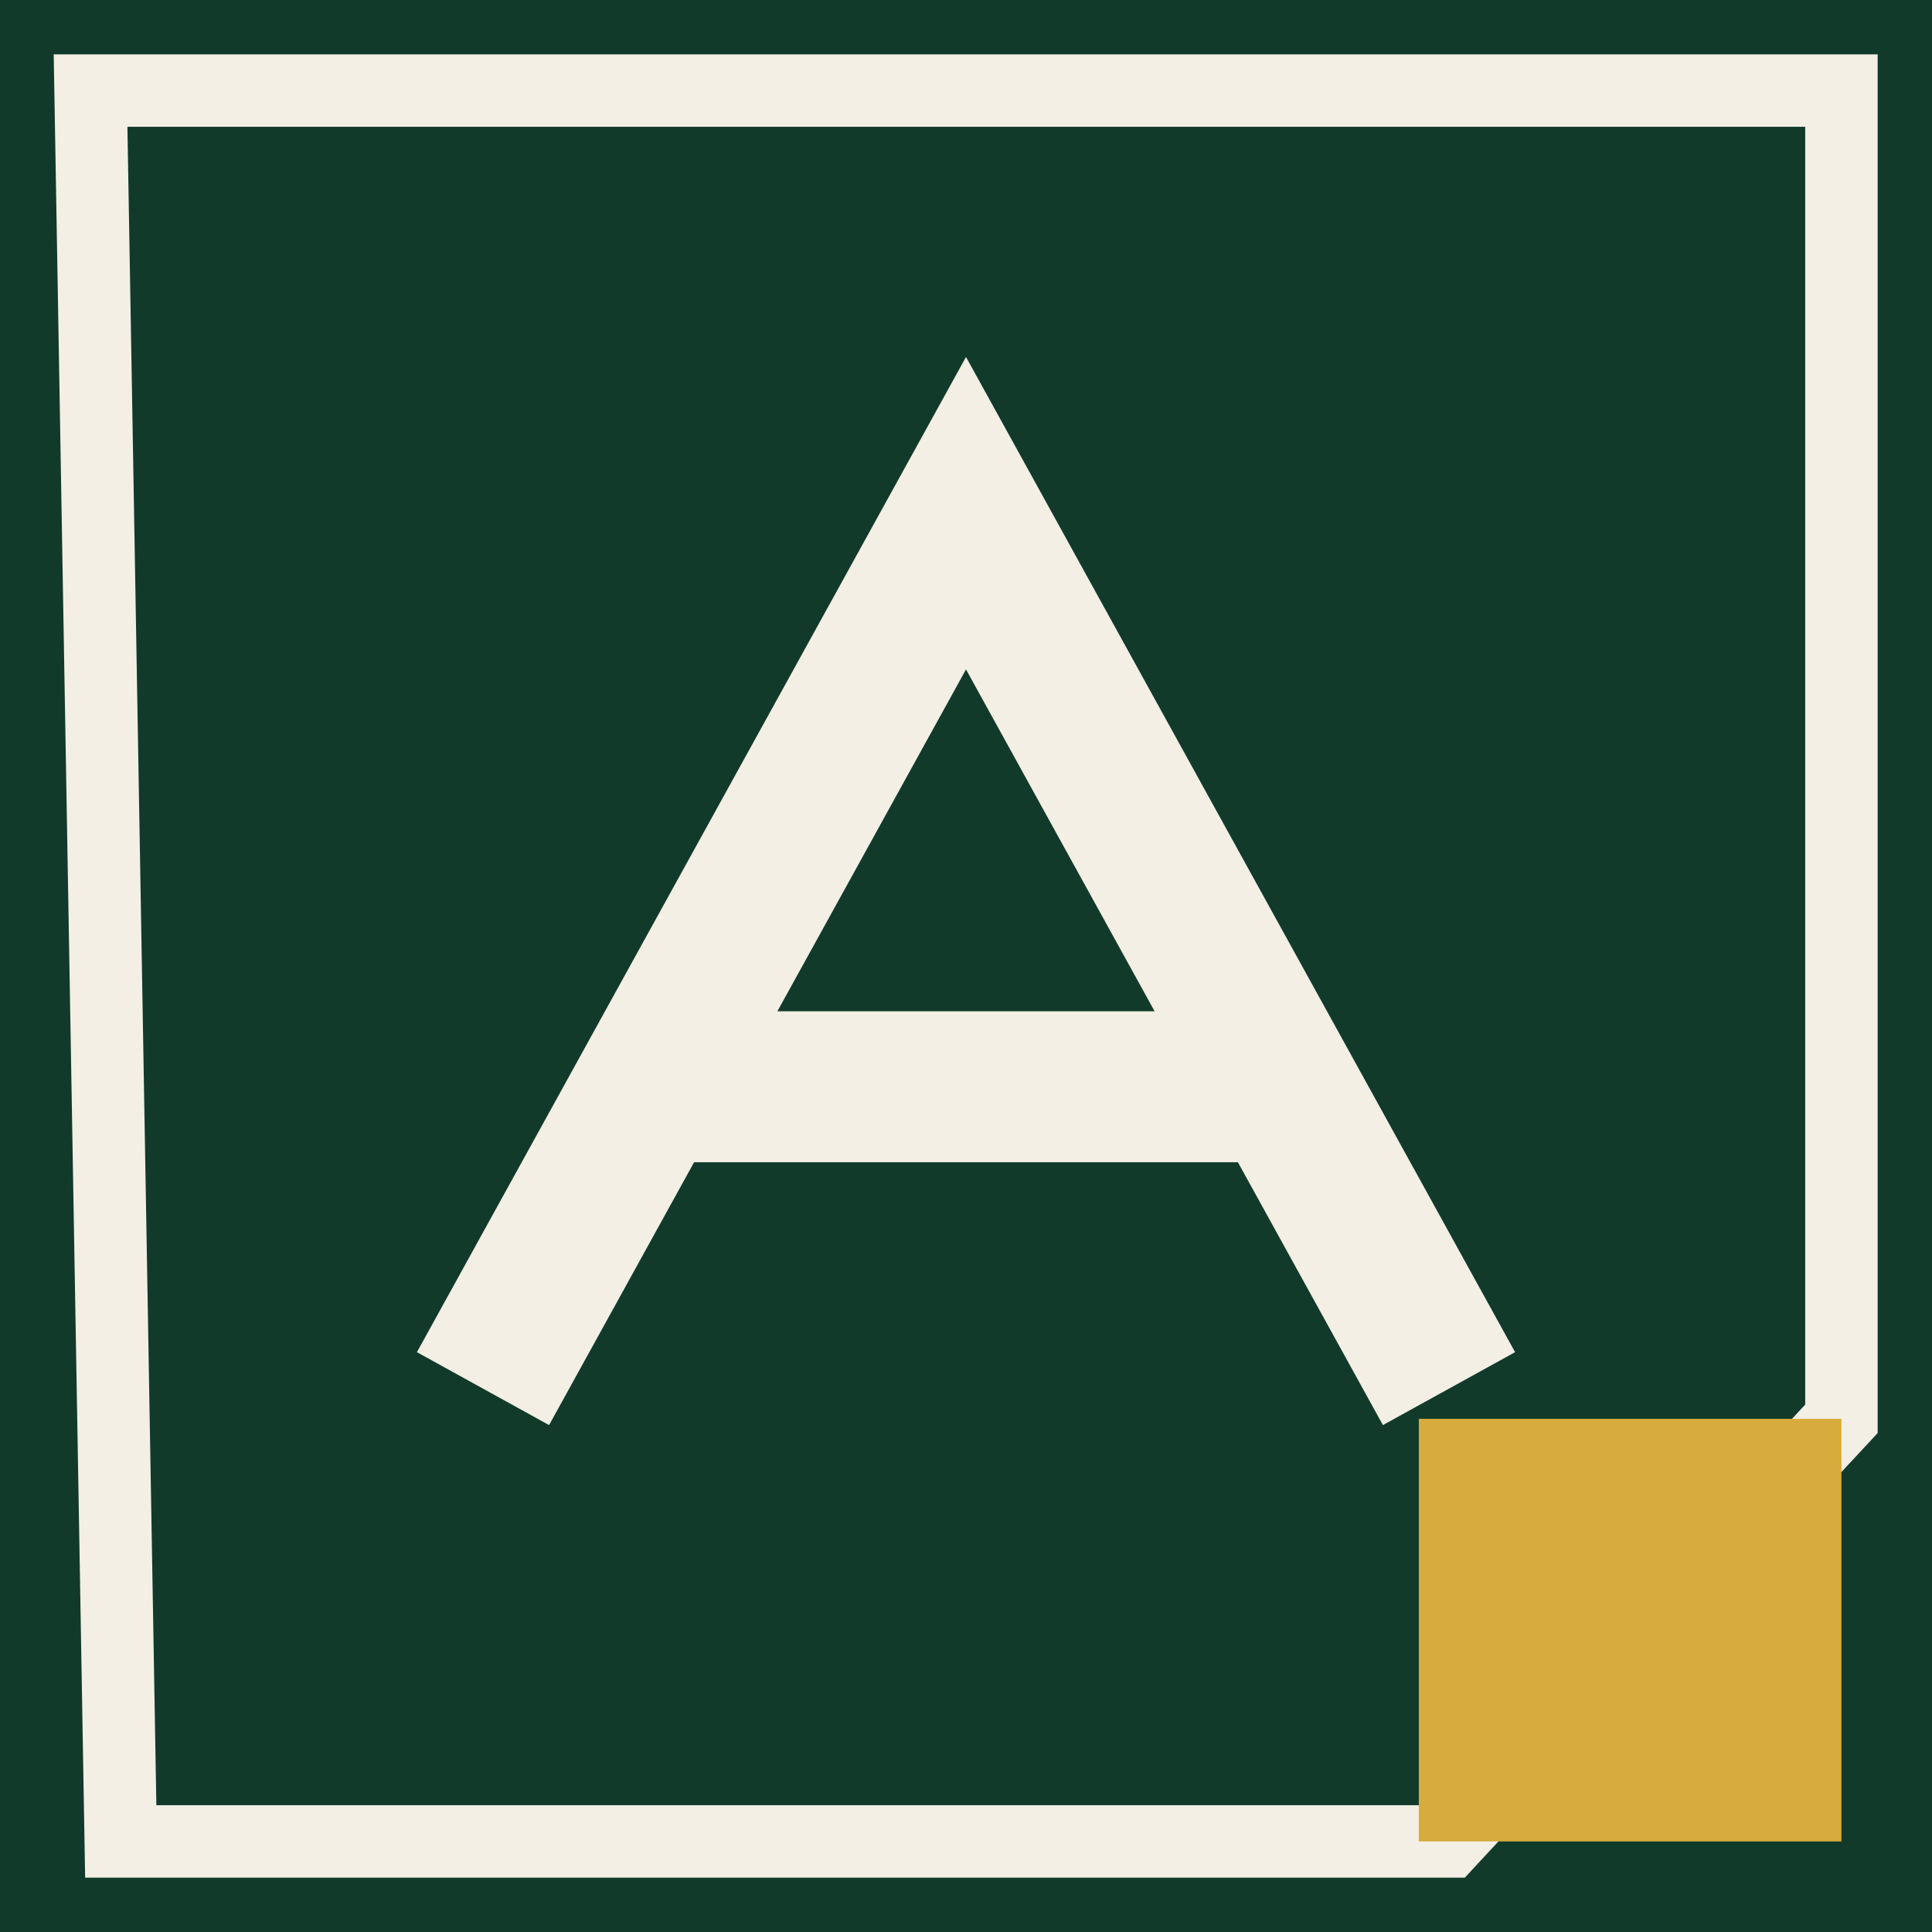
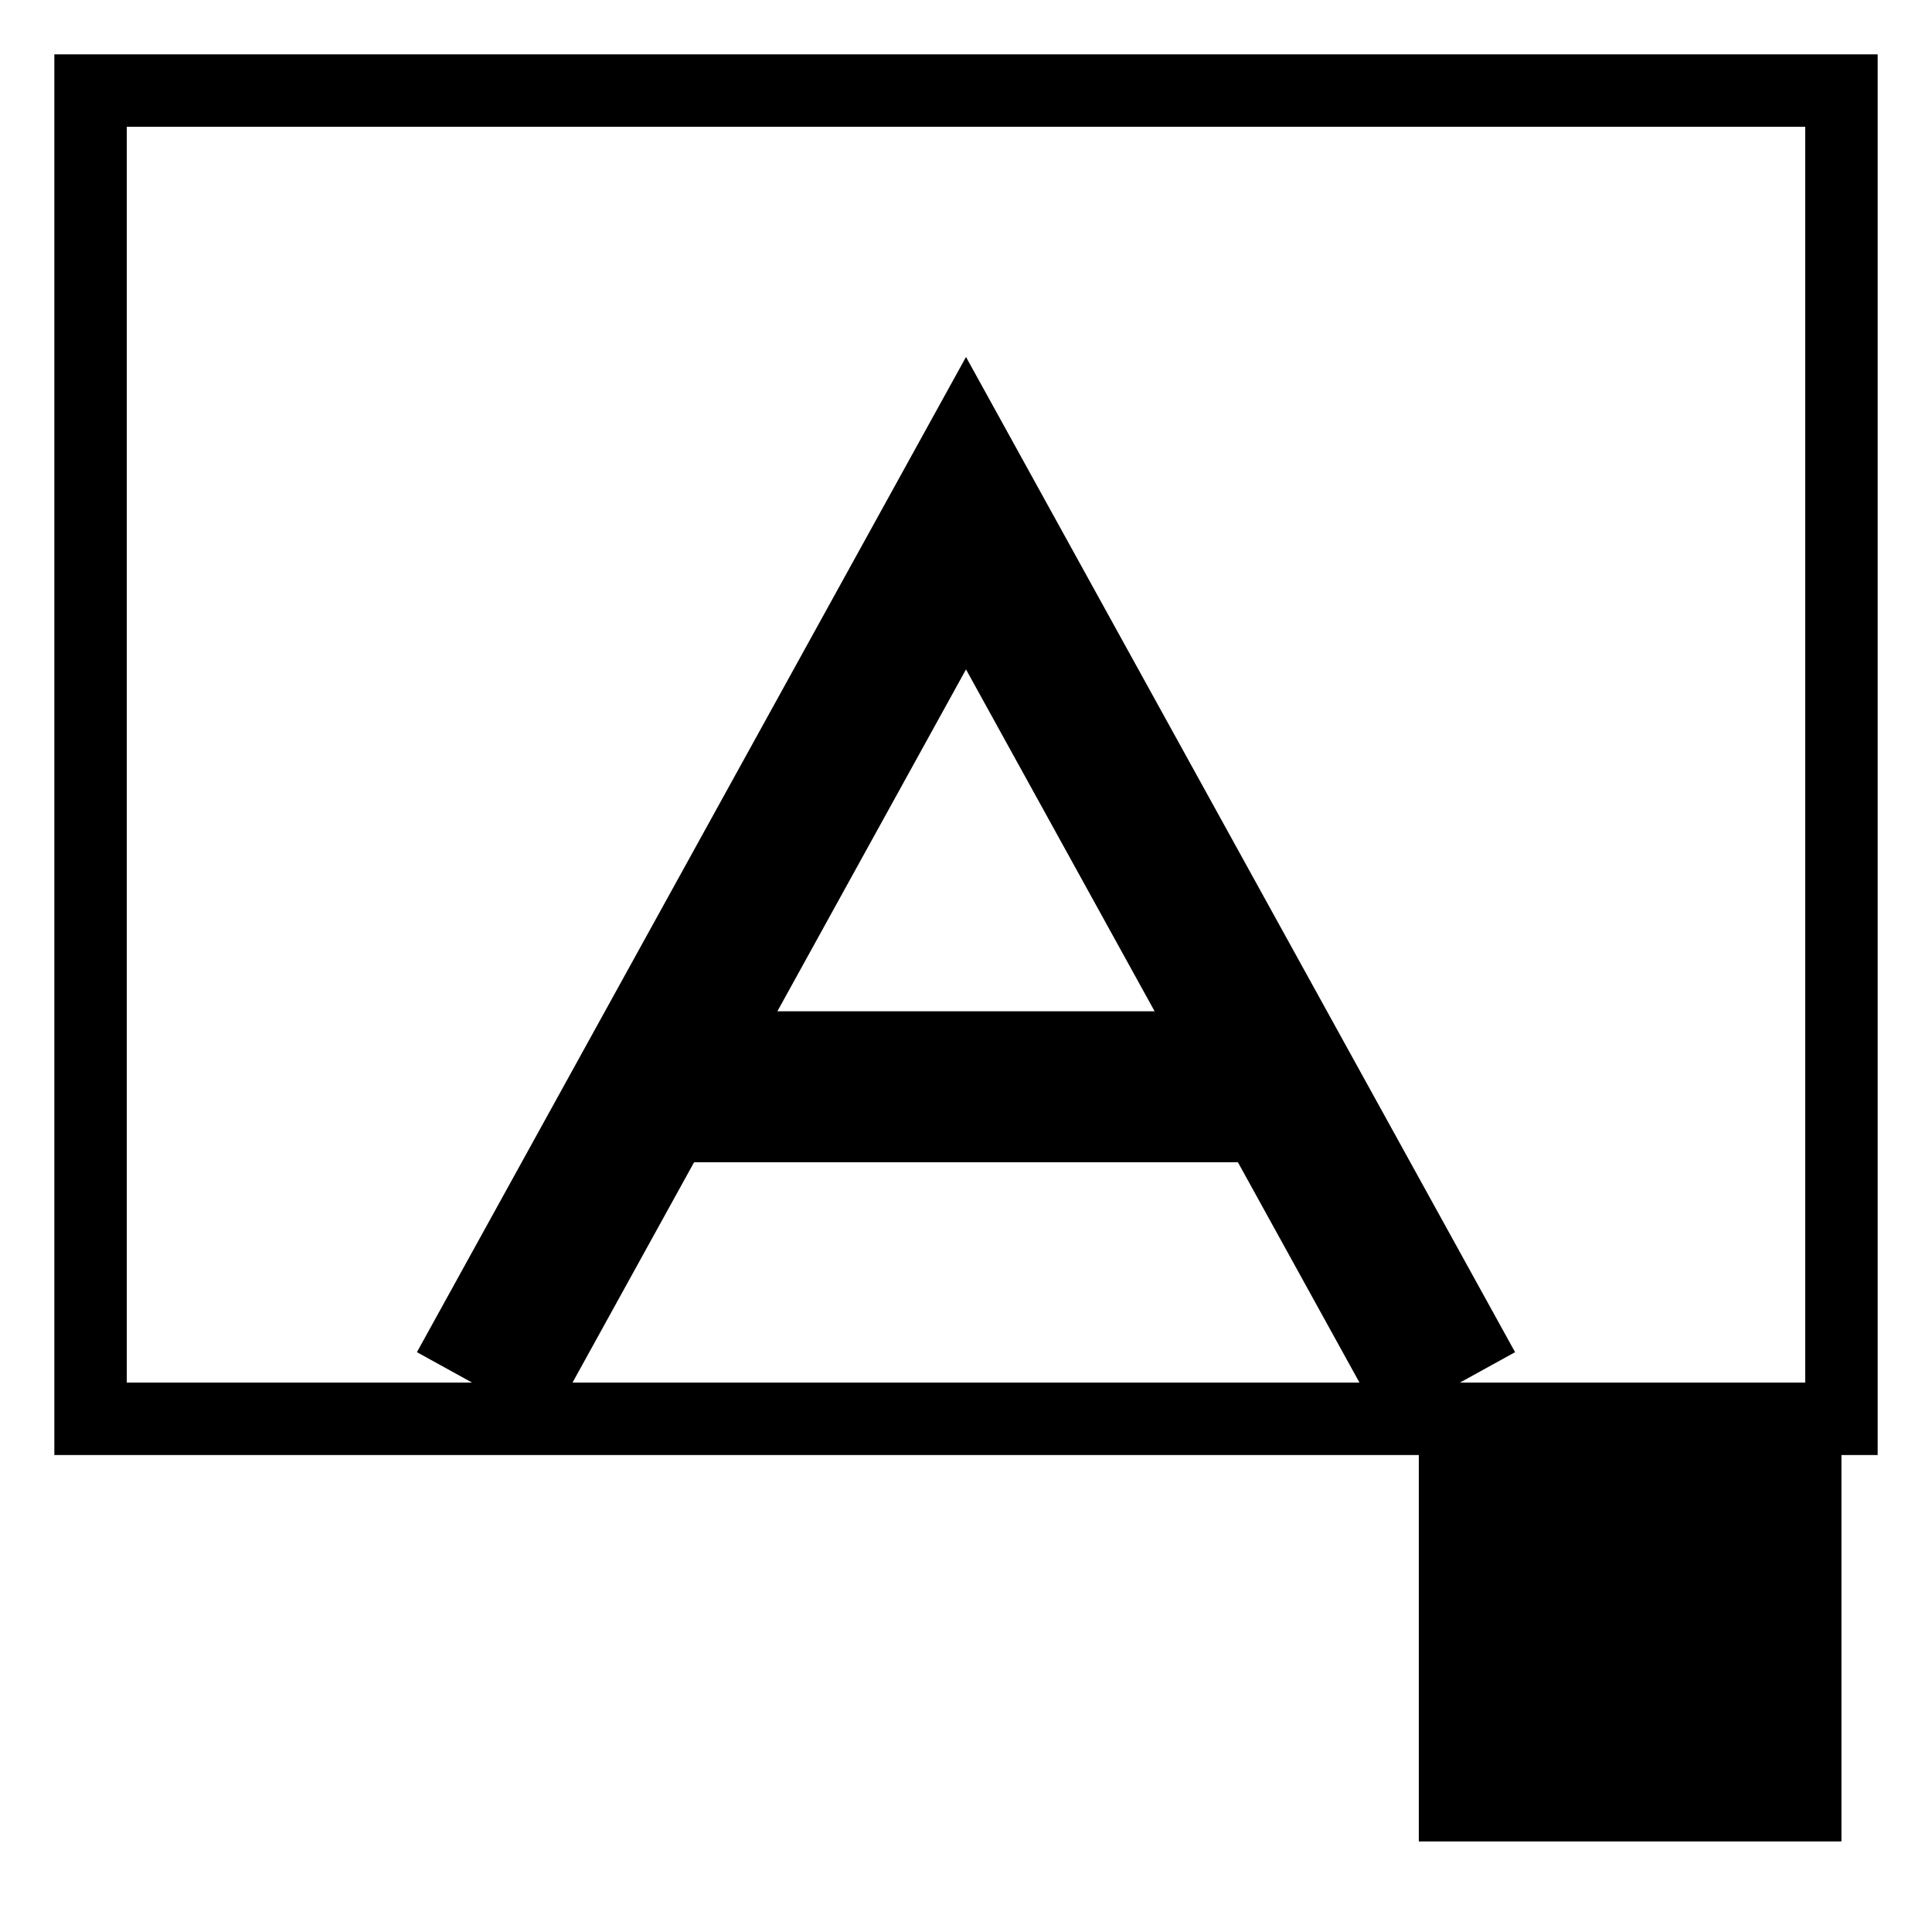
- <svg xmlns="http://www.w3.org/2000/svg" viewBox="0 0 32 32">
-   <rect width="32" height="32" fill="#123a2b" />
-   <path d="M1.5 1.5h29v22l-6.5 7h-22z" fill="none" stroke="#f3efe4" stroke-width="1.2" />
-   <path d="M8 23 16 8.5 24 23M11 18h10" fill="none" stroke="#f3efe4" stroke-width="2.5" />
-   <path d="M23.5 23.5h7v7h-7z" fill="#d7ac3c" />
+ <svg xmlns="http://www.w3.org/2000/svg" viewBox="0 0 32 32" fill="none">
+   <rect x="1.5" y="1.5" width="29" height="22" stroke="currentColor" stroke-width="1.2" />
+   <path d="M8 23 16 8.5 24 23M11 18h10" stroke="currentColor" stroke-width="2.5" />
+   <rect x="23.5" y="23.5" width="7" height="7" fill="currentColor" />
</svg>
